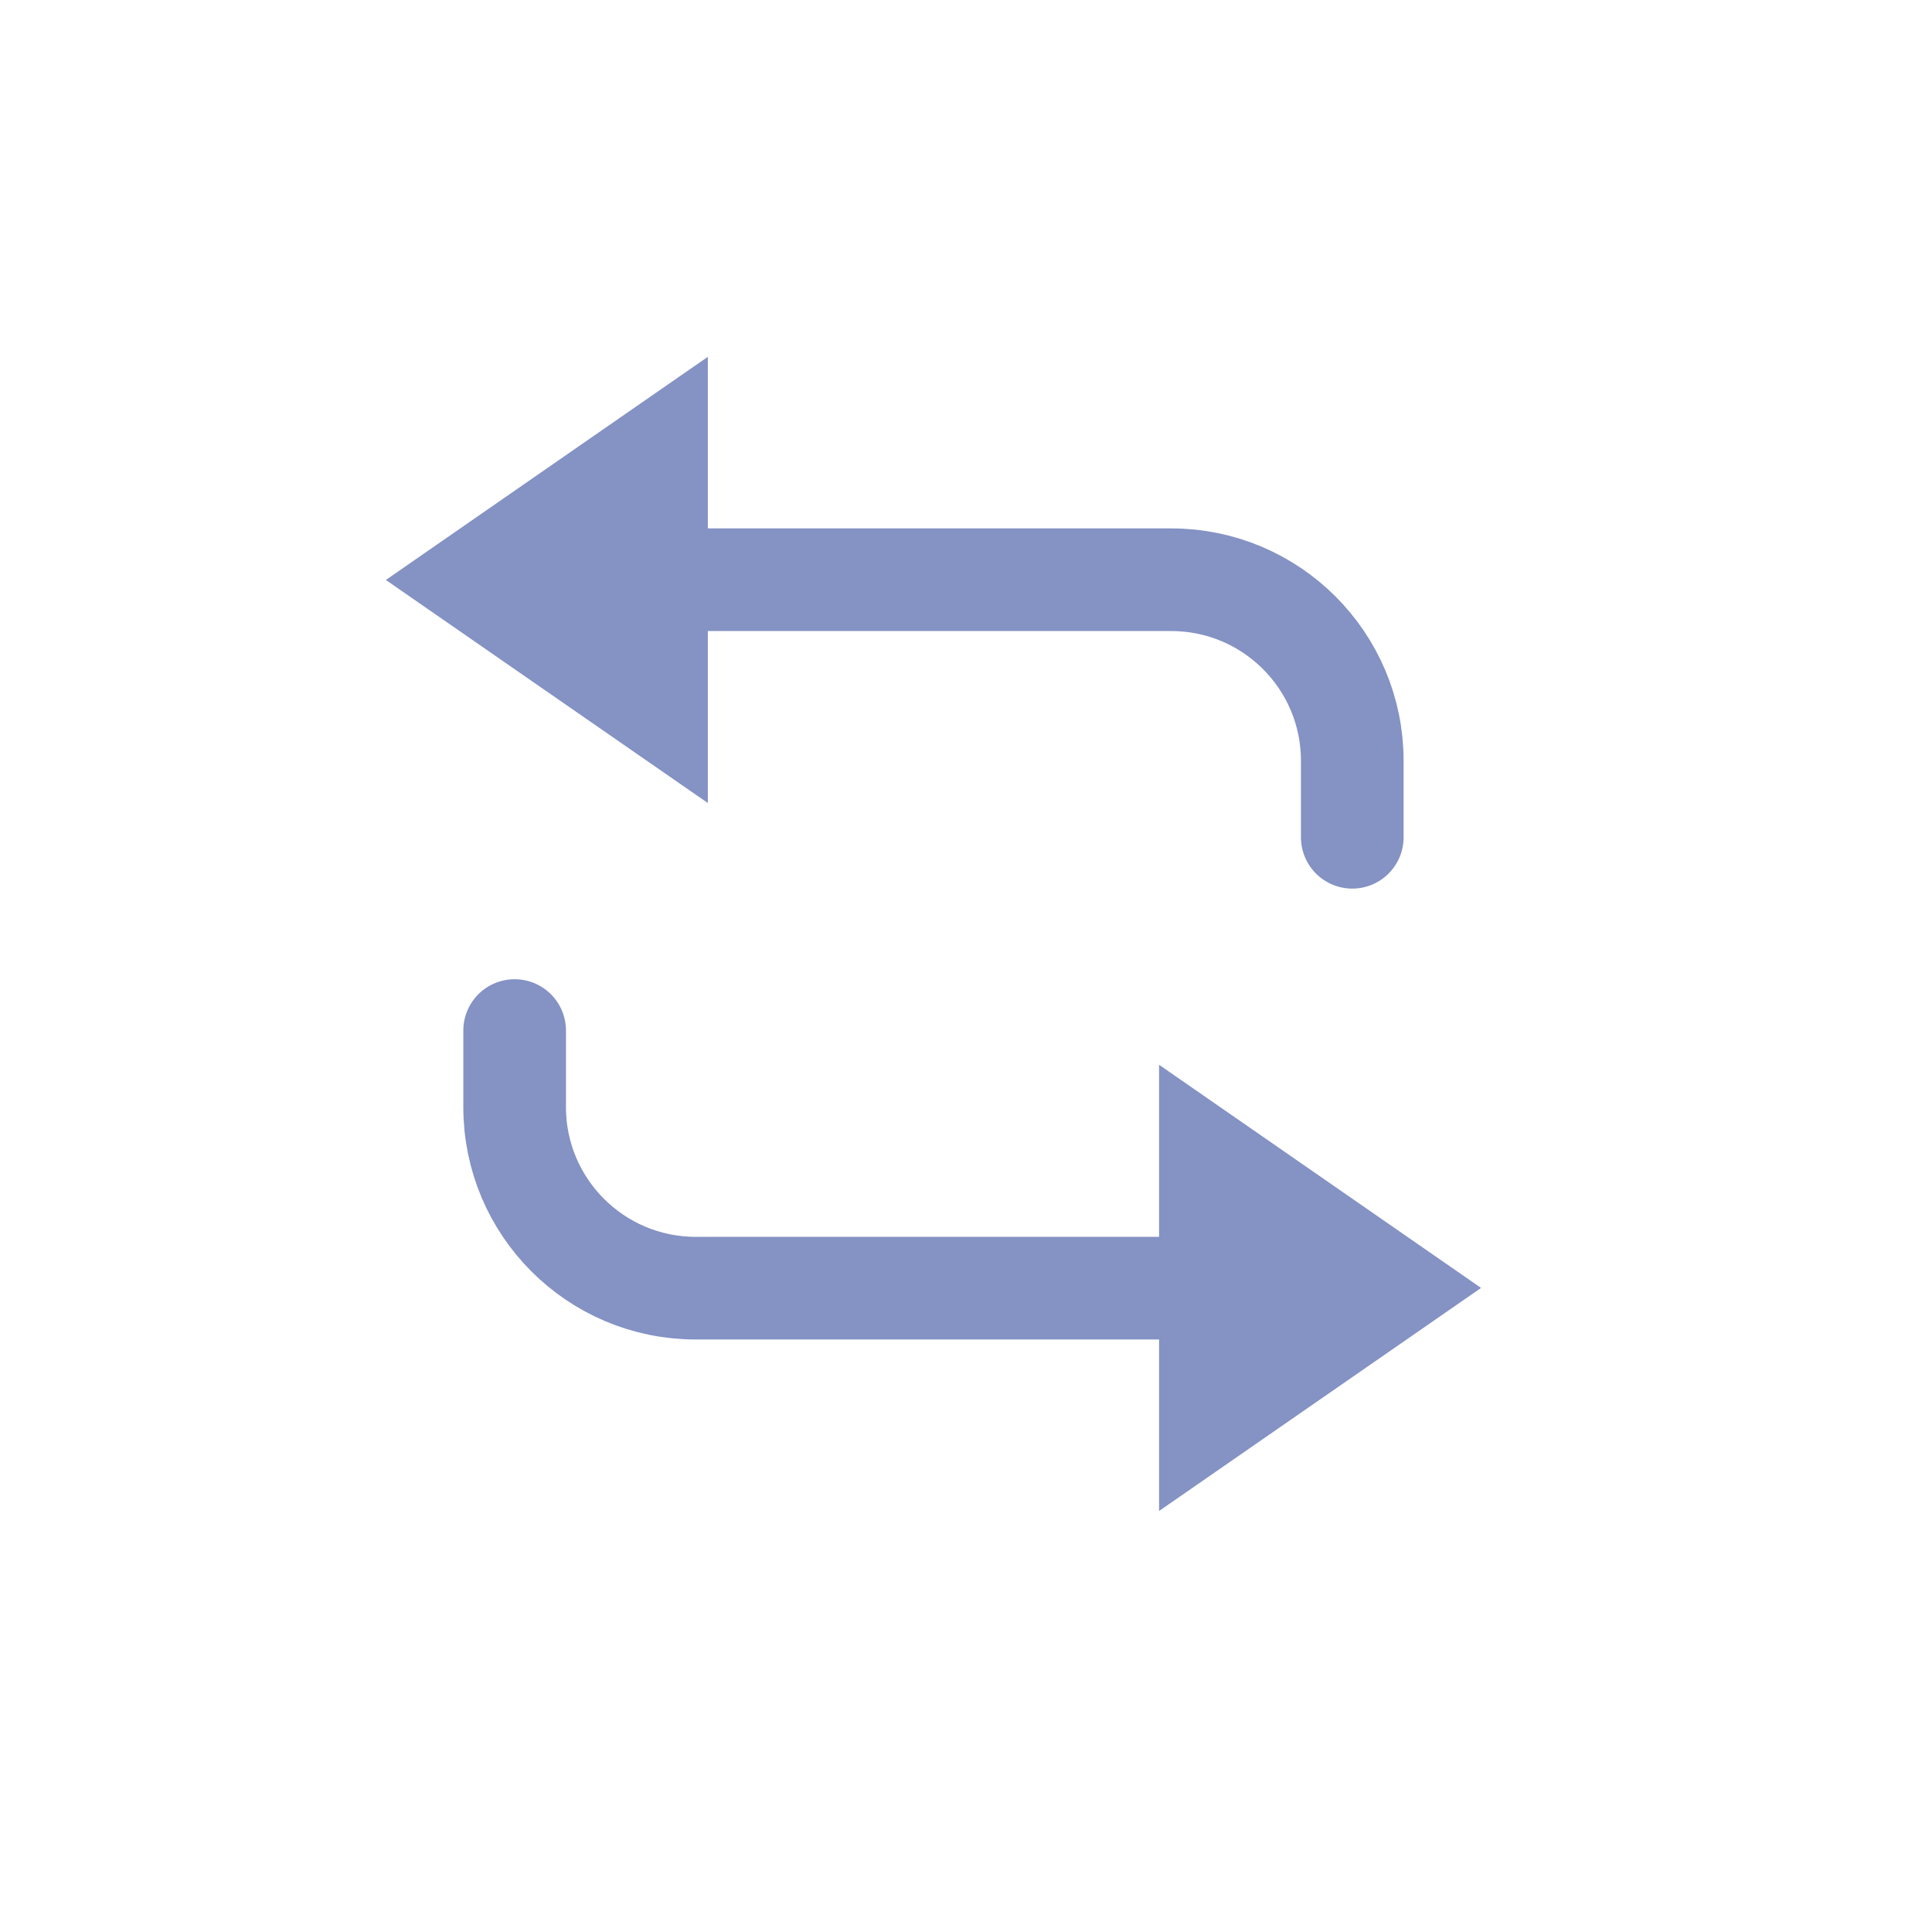
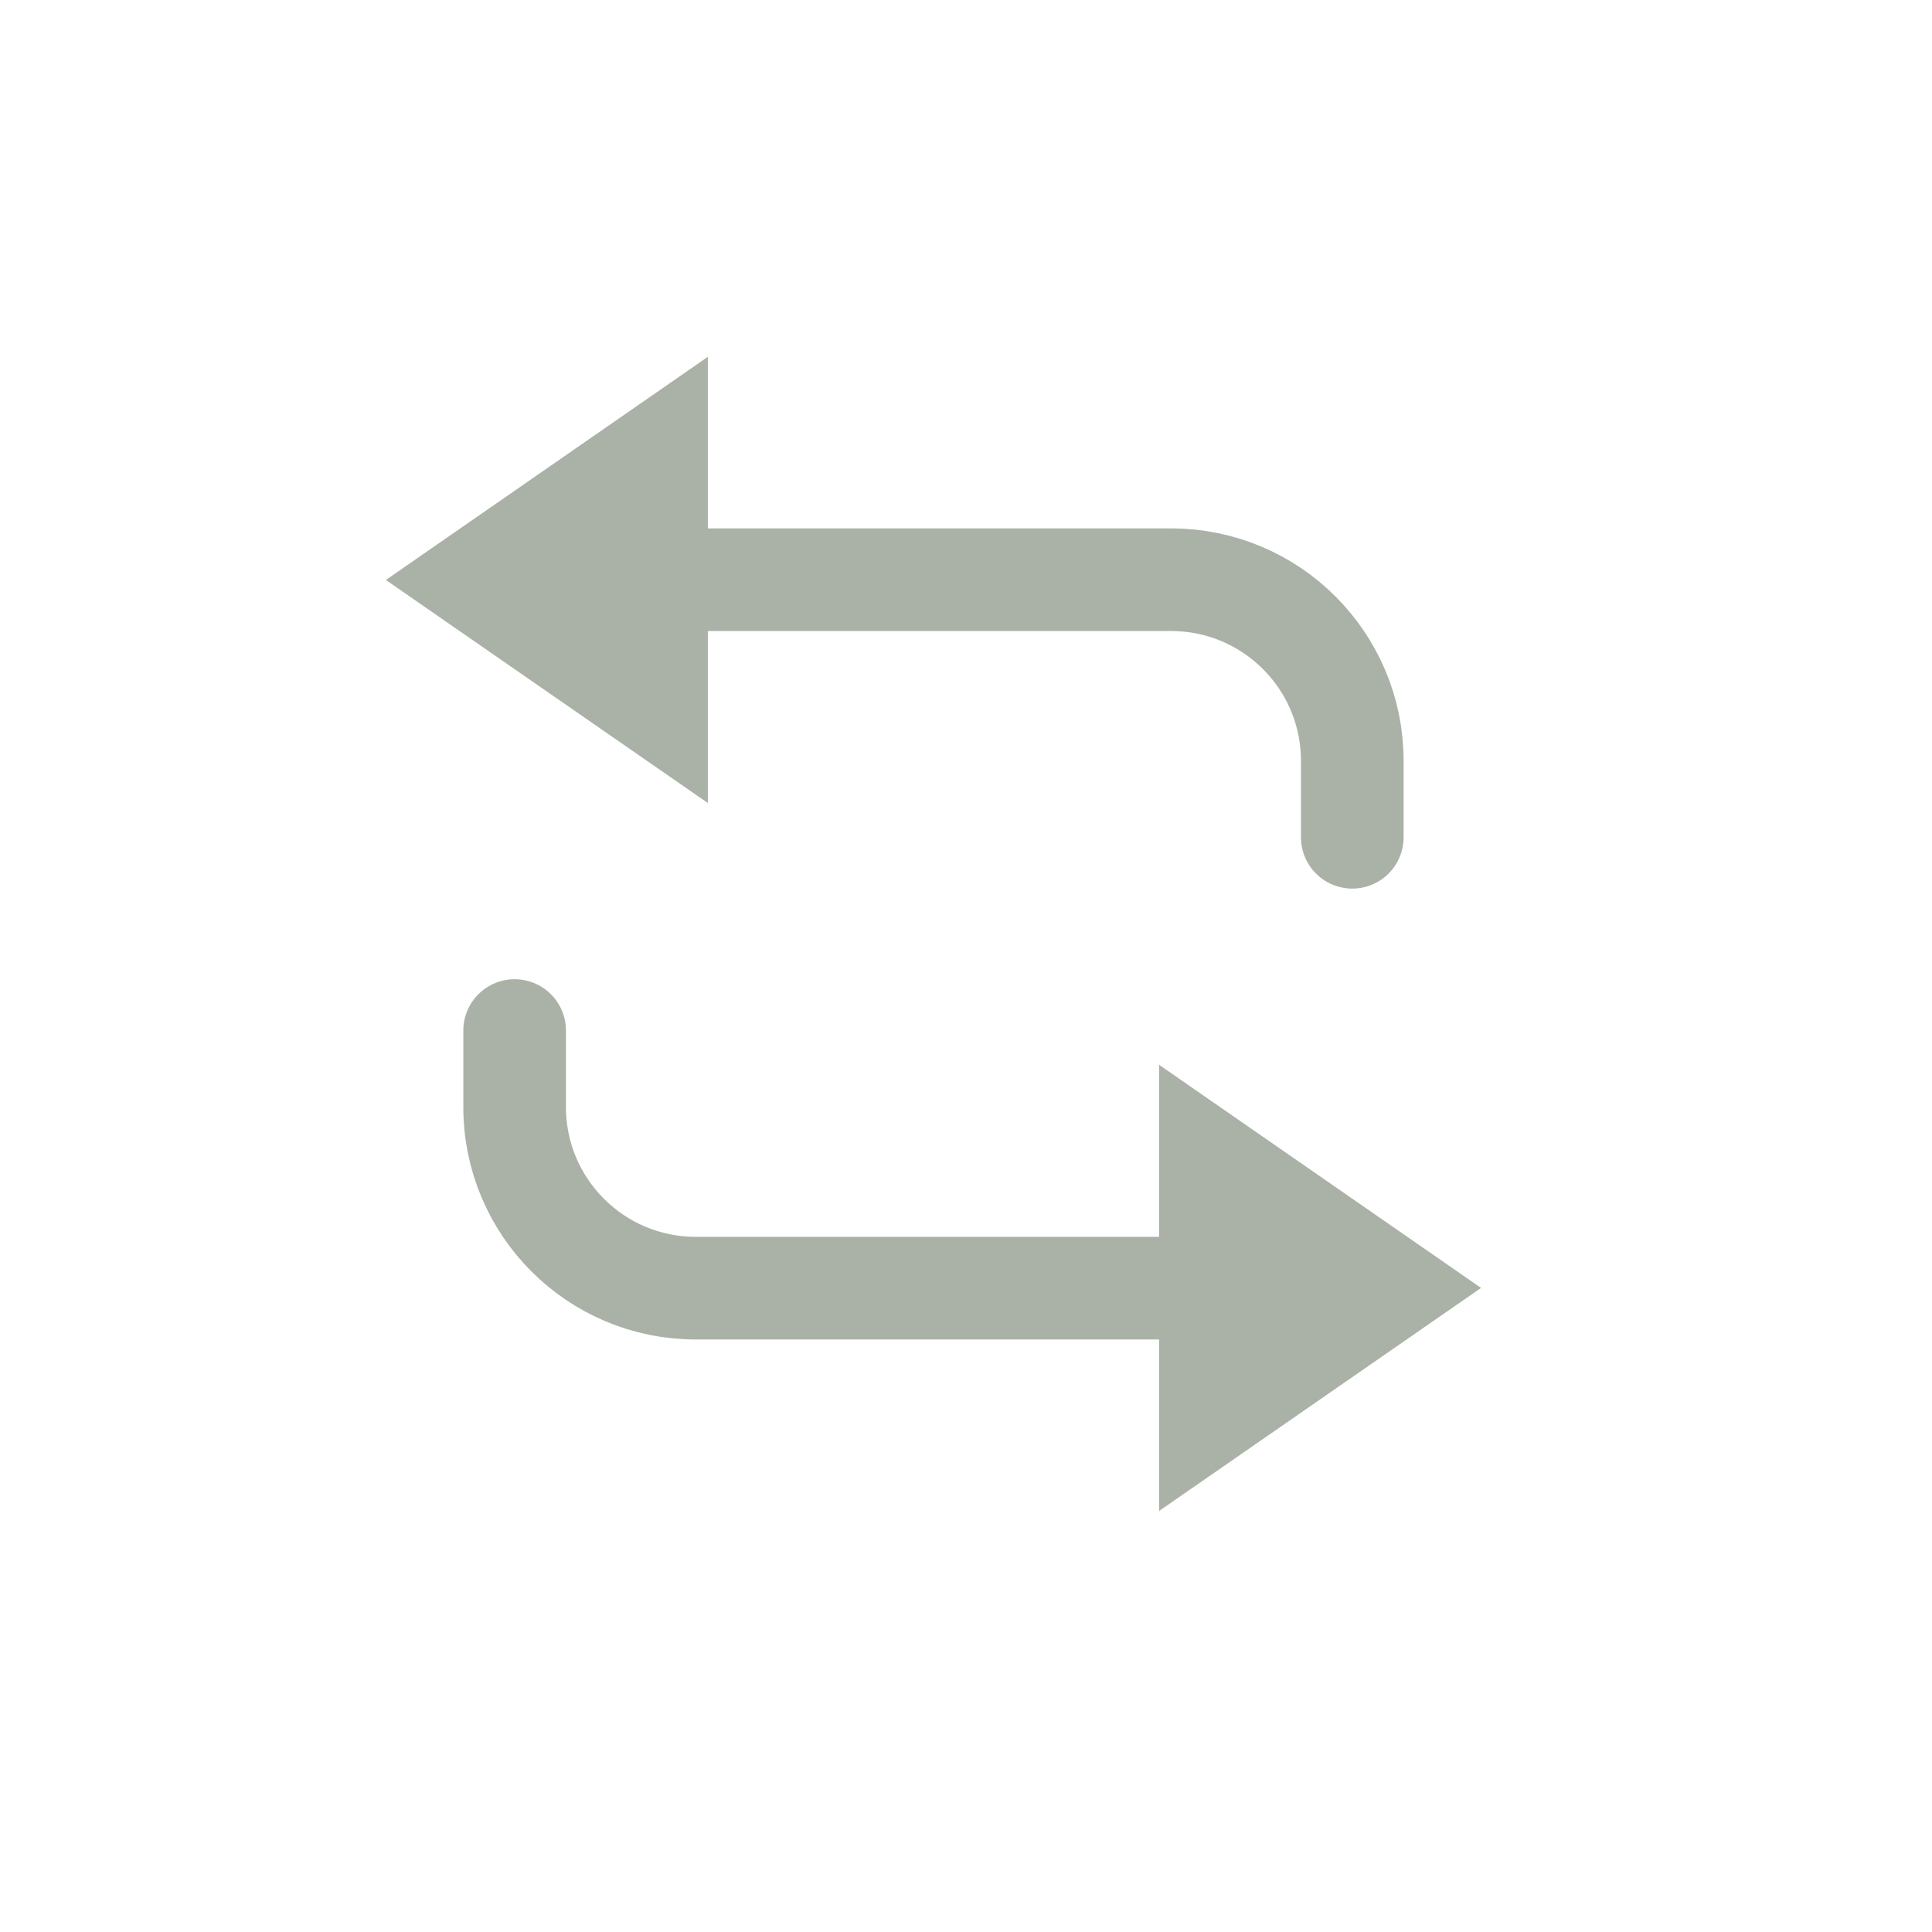
<svg xmlns="http://www.w3.org/2000/svg" width="32" height="32" viewBox="0 0 32 32" fill="none">
-   <path d="M11.224 12.346L7.269 9.606L11.224 6.865V12.346Z" fill="#8492C4" stroke="#8492C4" />
-   <path d="M22.398 13.868V12.602C22.398 10.945 21.055 9.602 19.398 9.602H8.531" stroke="#8492C4" stroke-width="1.7" stroke-linecap="round" />
-   <path d="M19.698 18.591L23.653 21.332L19.698 24.072V18.591Z" fill="#8492C4" stroke="#8492C4" />
-   <path d="M8.524 17.069V18.336C8.524 19.993 9.867 21.336 11.524 21.336H22.391" stroke="#8492C4" stroke-width="1.7" stroke-linecap="round" />
+   <path d="M11.224 12.346L7.269 9.606L11.224 6.865V12.346Z" fill="#aab2a7" stroke="#aab2a7" />
+   <path d="M22.398 13.868V12.602C22.398 10.945 21.055 9.602 19.398 9.602H8.531" stroke="#aab2a7" stroke-width="1.7" stroke-linecap="round" />
+   <path d="M19.698 18.591L23.653 21.332L19.698 24.072V18.591Z" fill="#aab2a7" stroke="#aab2a7" />
+   <path d="M8.524 17.069V18.336C8.524 19.993 9.867 21.336 11.524 21.336H22.391" stroke="#aab2a7" stroke-width="1.7" stroke-linecap="round" />
</svg>
